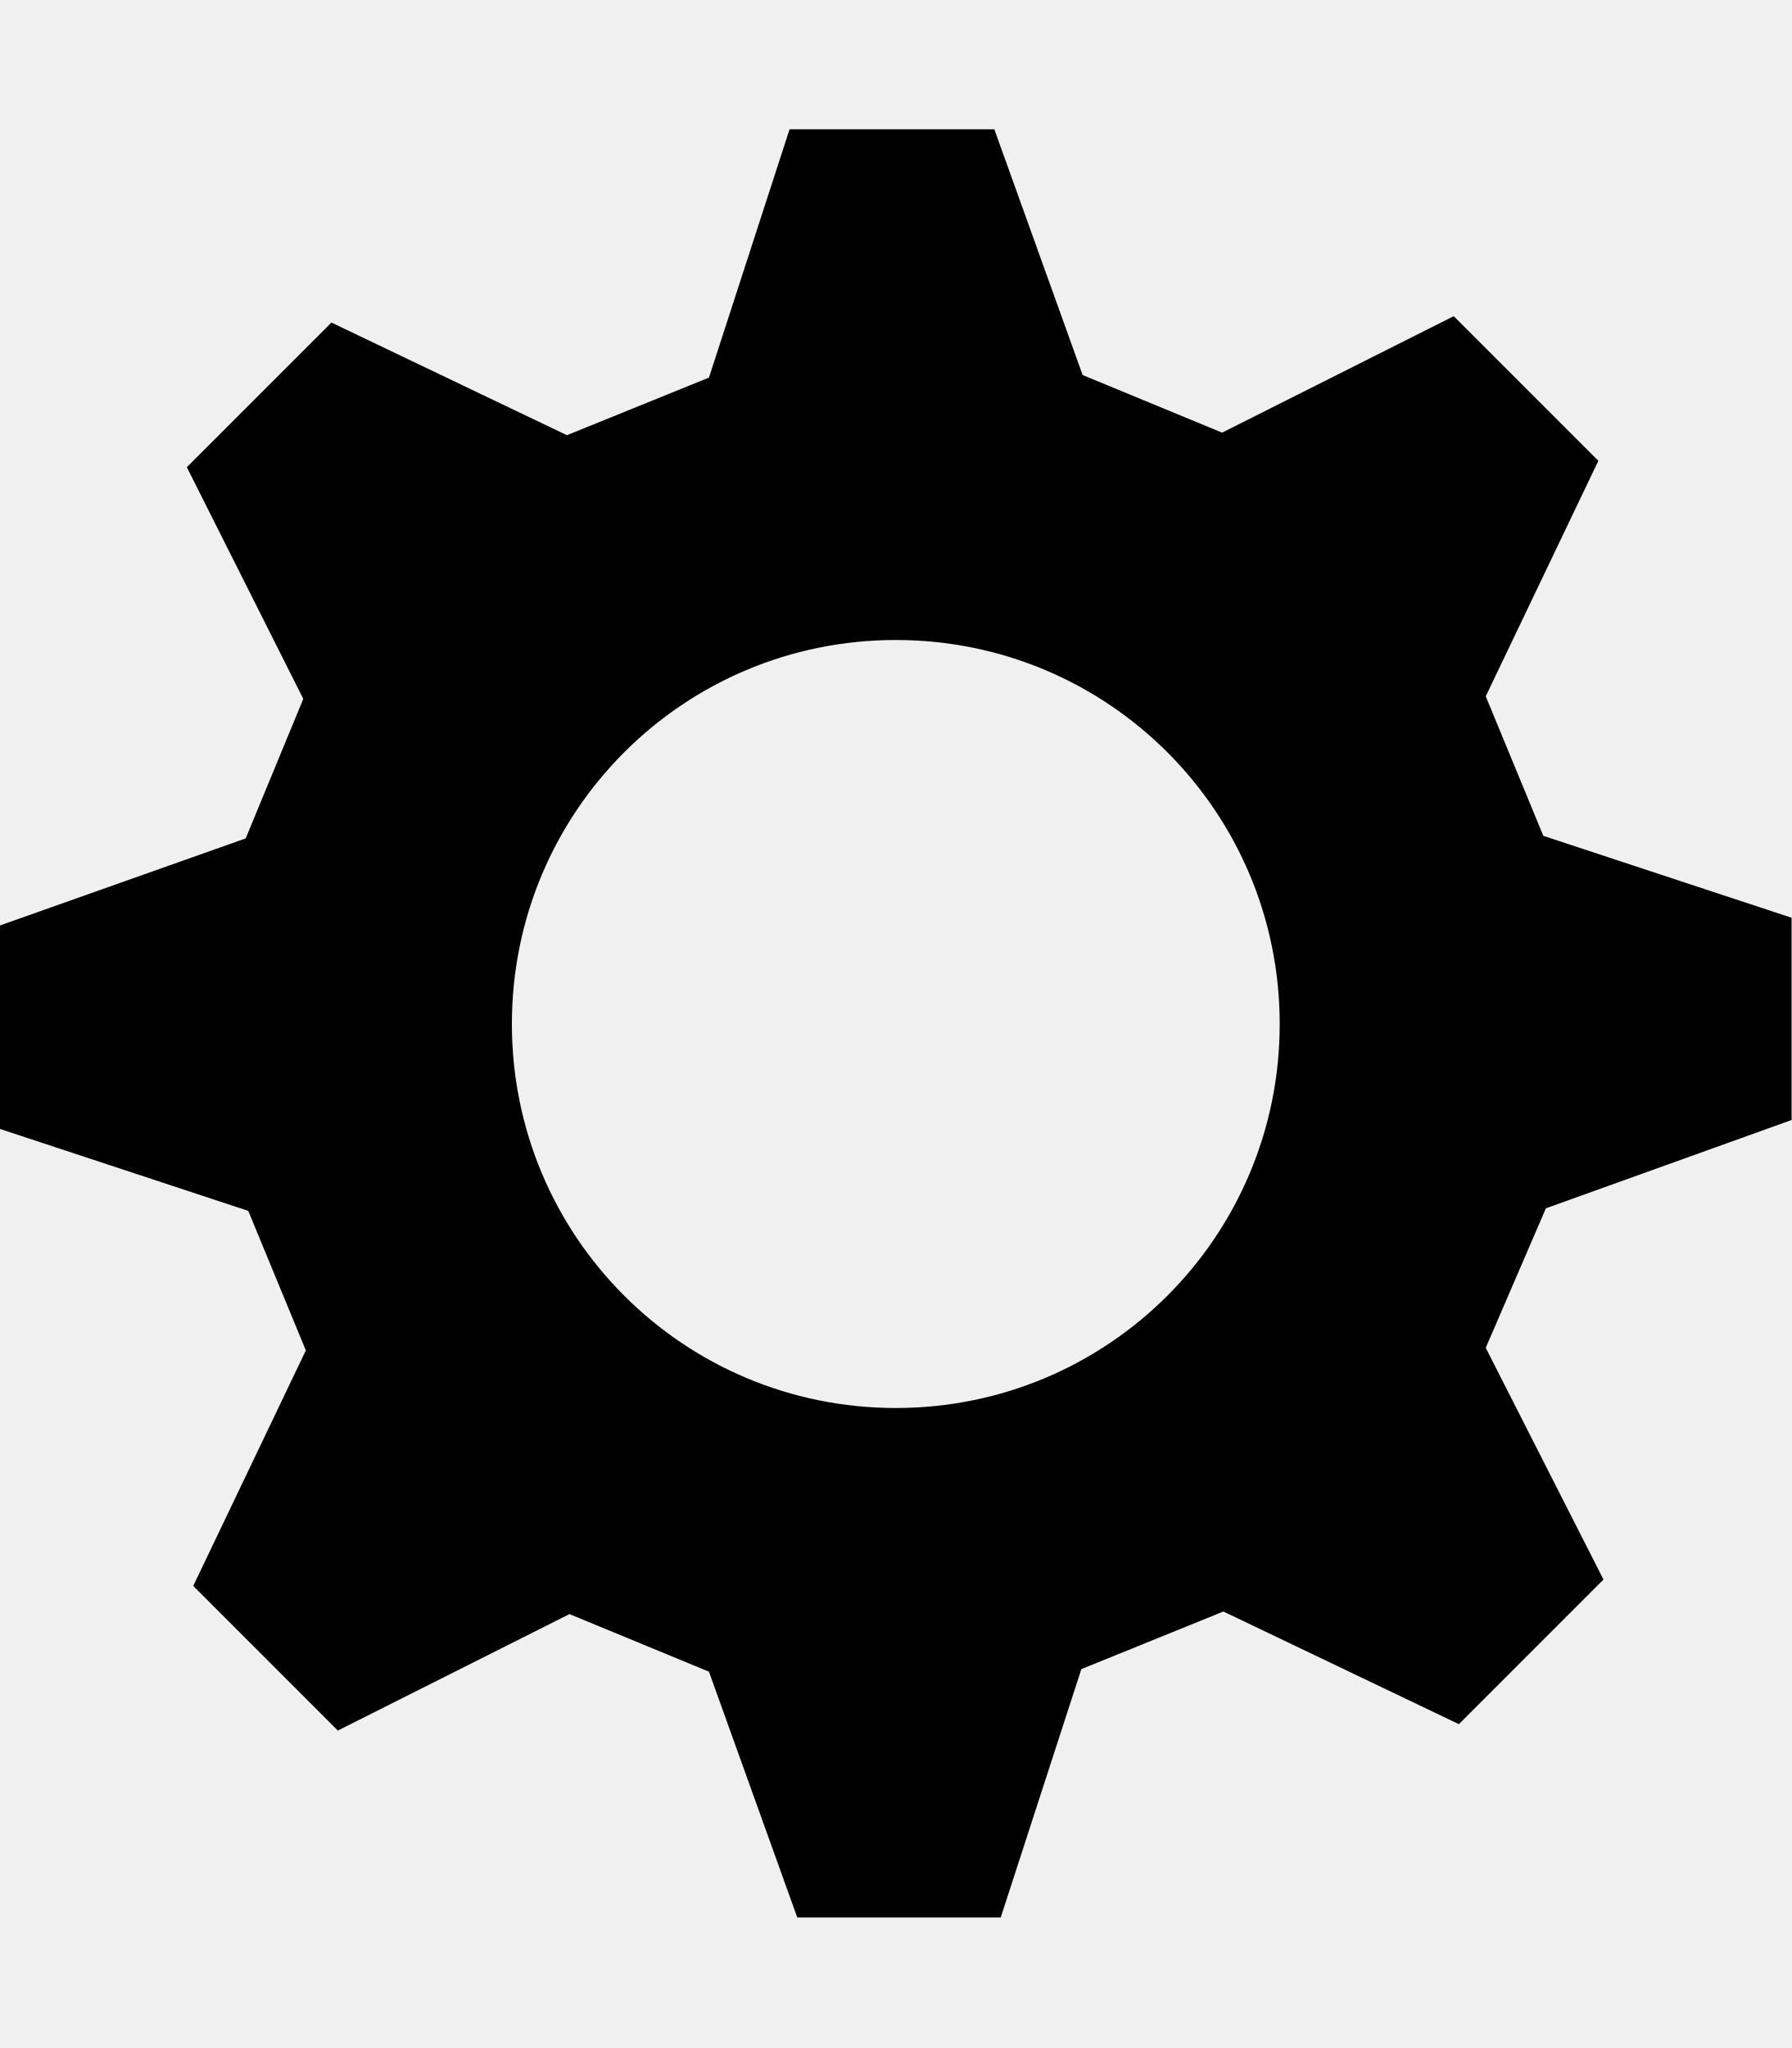
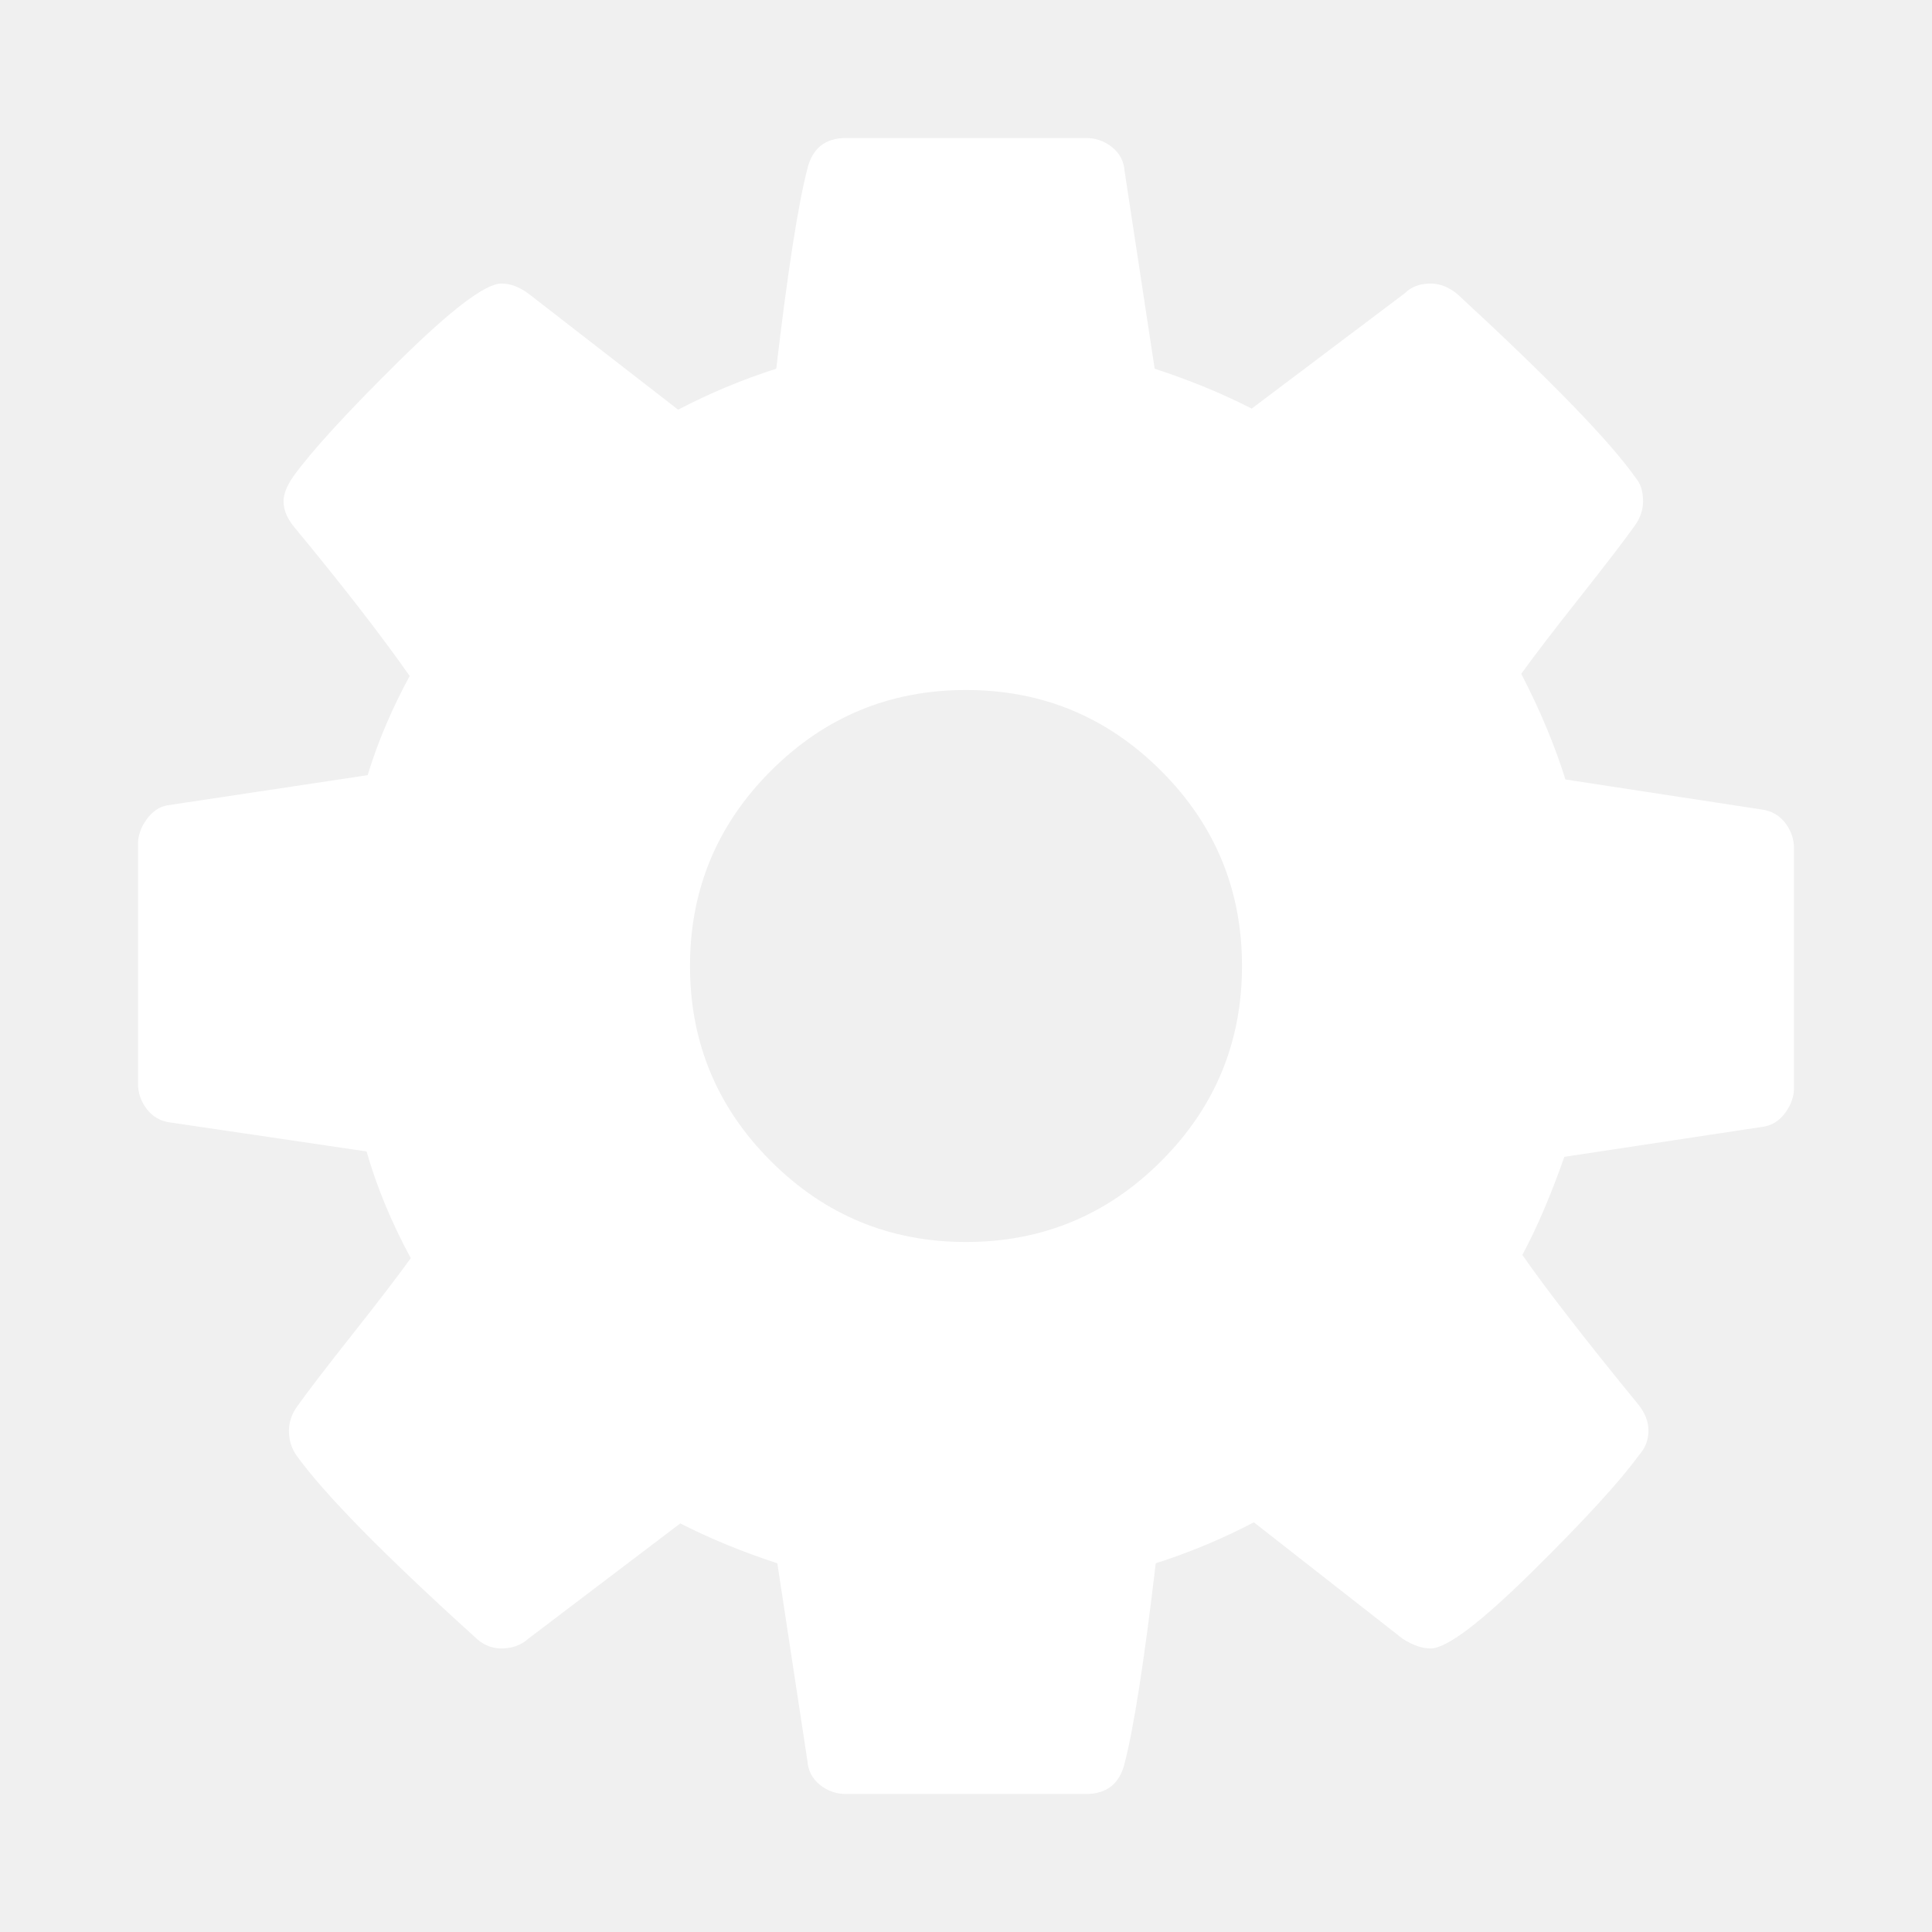
- <svg xmlns="http://www.w3.org/2000/svg" width="14px" height="16px" viewBox="0 0 14 16" version="1.1">
-   <defs />
-   <g id="Octicons" stroke="none" stroke-width="1" fill="none" fill-rule="evenodd">
-     <g id="gear" fill="#000000">
-       <path d="M14,8.77 L14,7.17 L12.06,6.53 L11.61,5.44 L12.49,3.6 L11.36,2.47 L9.55,3.38 L8.46,2.93 L7.77,1.01 L6.17,1.01 L5.54,2.95 L4.43,3.4 L2.59,2.52 L1.46,3.65 L2.37,5.46 L1.92,6.55 L0,7.23 L0,8.82 L1.94,9.46 L2.39,10.55 L1.51,12.39 L2.64,13.52 L4.45,12.61 L5.54,13.06 L6.23,14.98 L7.82,14.98 L8.45,13.04 L9.56,12.59 L11.4,13.47 L12.53,12.34 L11.61,10.53 L12.08,9.44 L14,8.75 L14,8.77 Z M7,11 C5.34,11 4,9.66 4,8 C4,6.34 5.34,5 7,5 C8.66,5 10,6.34 10,8 C10,9.66 8.66,11 7,11 L7,11 Z" id="Shape" />
-     </g>
-   </g>
+ <svg xmlns="http://www.w3.org/2000/svg" width="1792" height="1792" viewBox="0 0 1792 1792">
+   <path d="M1152 896q0-106-75-181t-181-75-181 75-75 181 75 181 181 75 181-75 75-181zm512-109v222q0 12-8 23t-20 13l-185 28q-19 54-39 91 35 50 107 138 10 12 10 25t-9 23q-27 37-99 108t-94 71q-12 0-26-9l-138-108q-44 23-91 38-16 136-29 186-7 28-36 28h-222q-14 0-24.5-8.5t-11.5-21.5l-28-184q-49-16-90-37l-141 107q-10 9-25 9-14 0-25-11-126-114-165-168-7-10-7-23 0-12 8-23 15-21 51-66.5t54-70.5q-27-50-41-99l-183-27q-13-2-21-12.5t-8-23.5v-222q0-12 8-23t19-13l186-28q14-46 39-92-40-57-107-138-10-12-10-24 0-10 9-23 26-36 98.5-107.5t94.5-71.5q13 0 26 10l138 107q44-23 91-38 16-136 29-186 7-28 36-28h222q14 0 24.5 8.5t11.5 21.5l28 184q49 16 90 37l142-107q9-9 24-9 13 0 25 10 129 119 165 170 7 8 7 22 0 12-8 23-15 21-51 66.5t-54 70.5q26 50 41 98l183 28q13 2 21 12.5t8 23.5z" fill="#fff" />
</svg>
